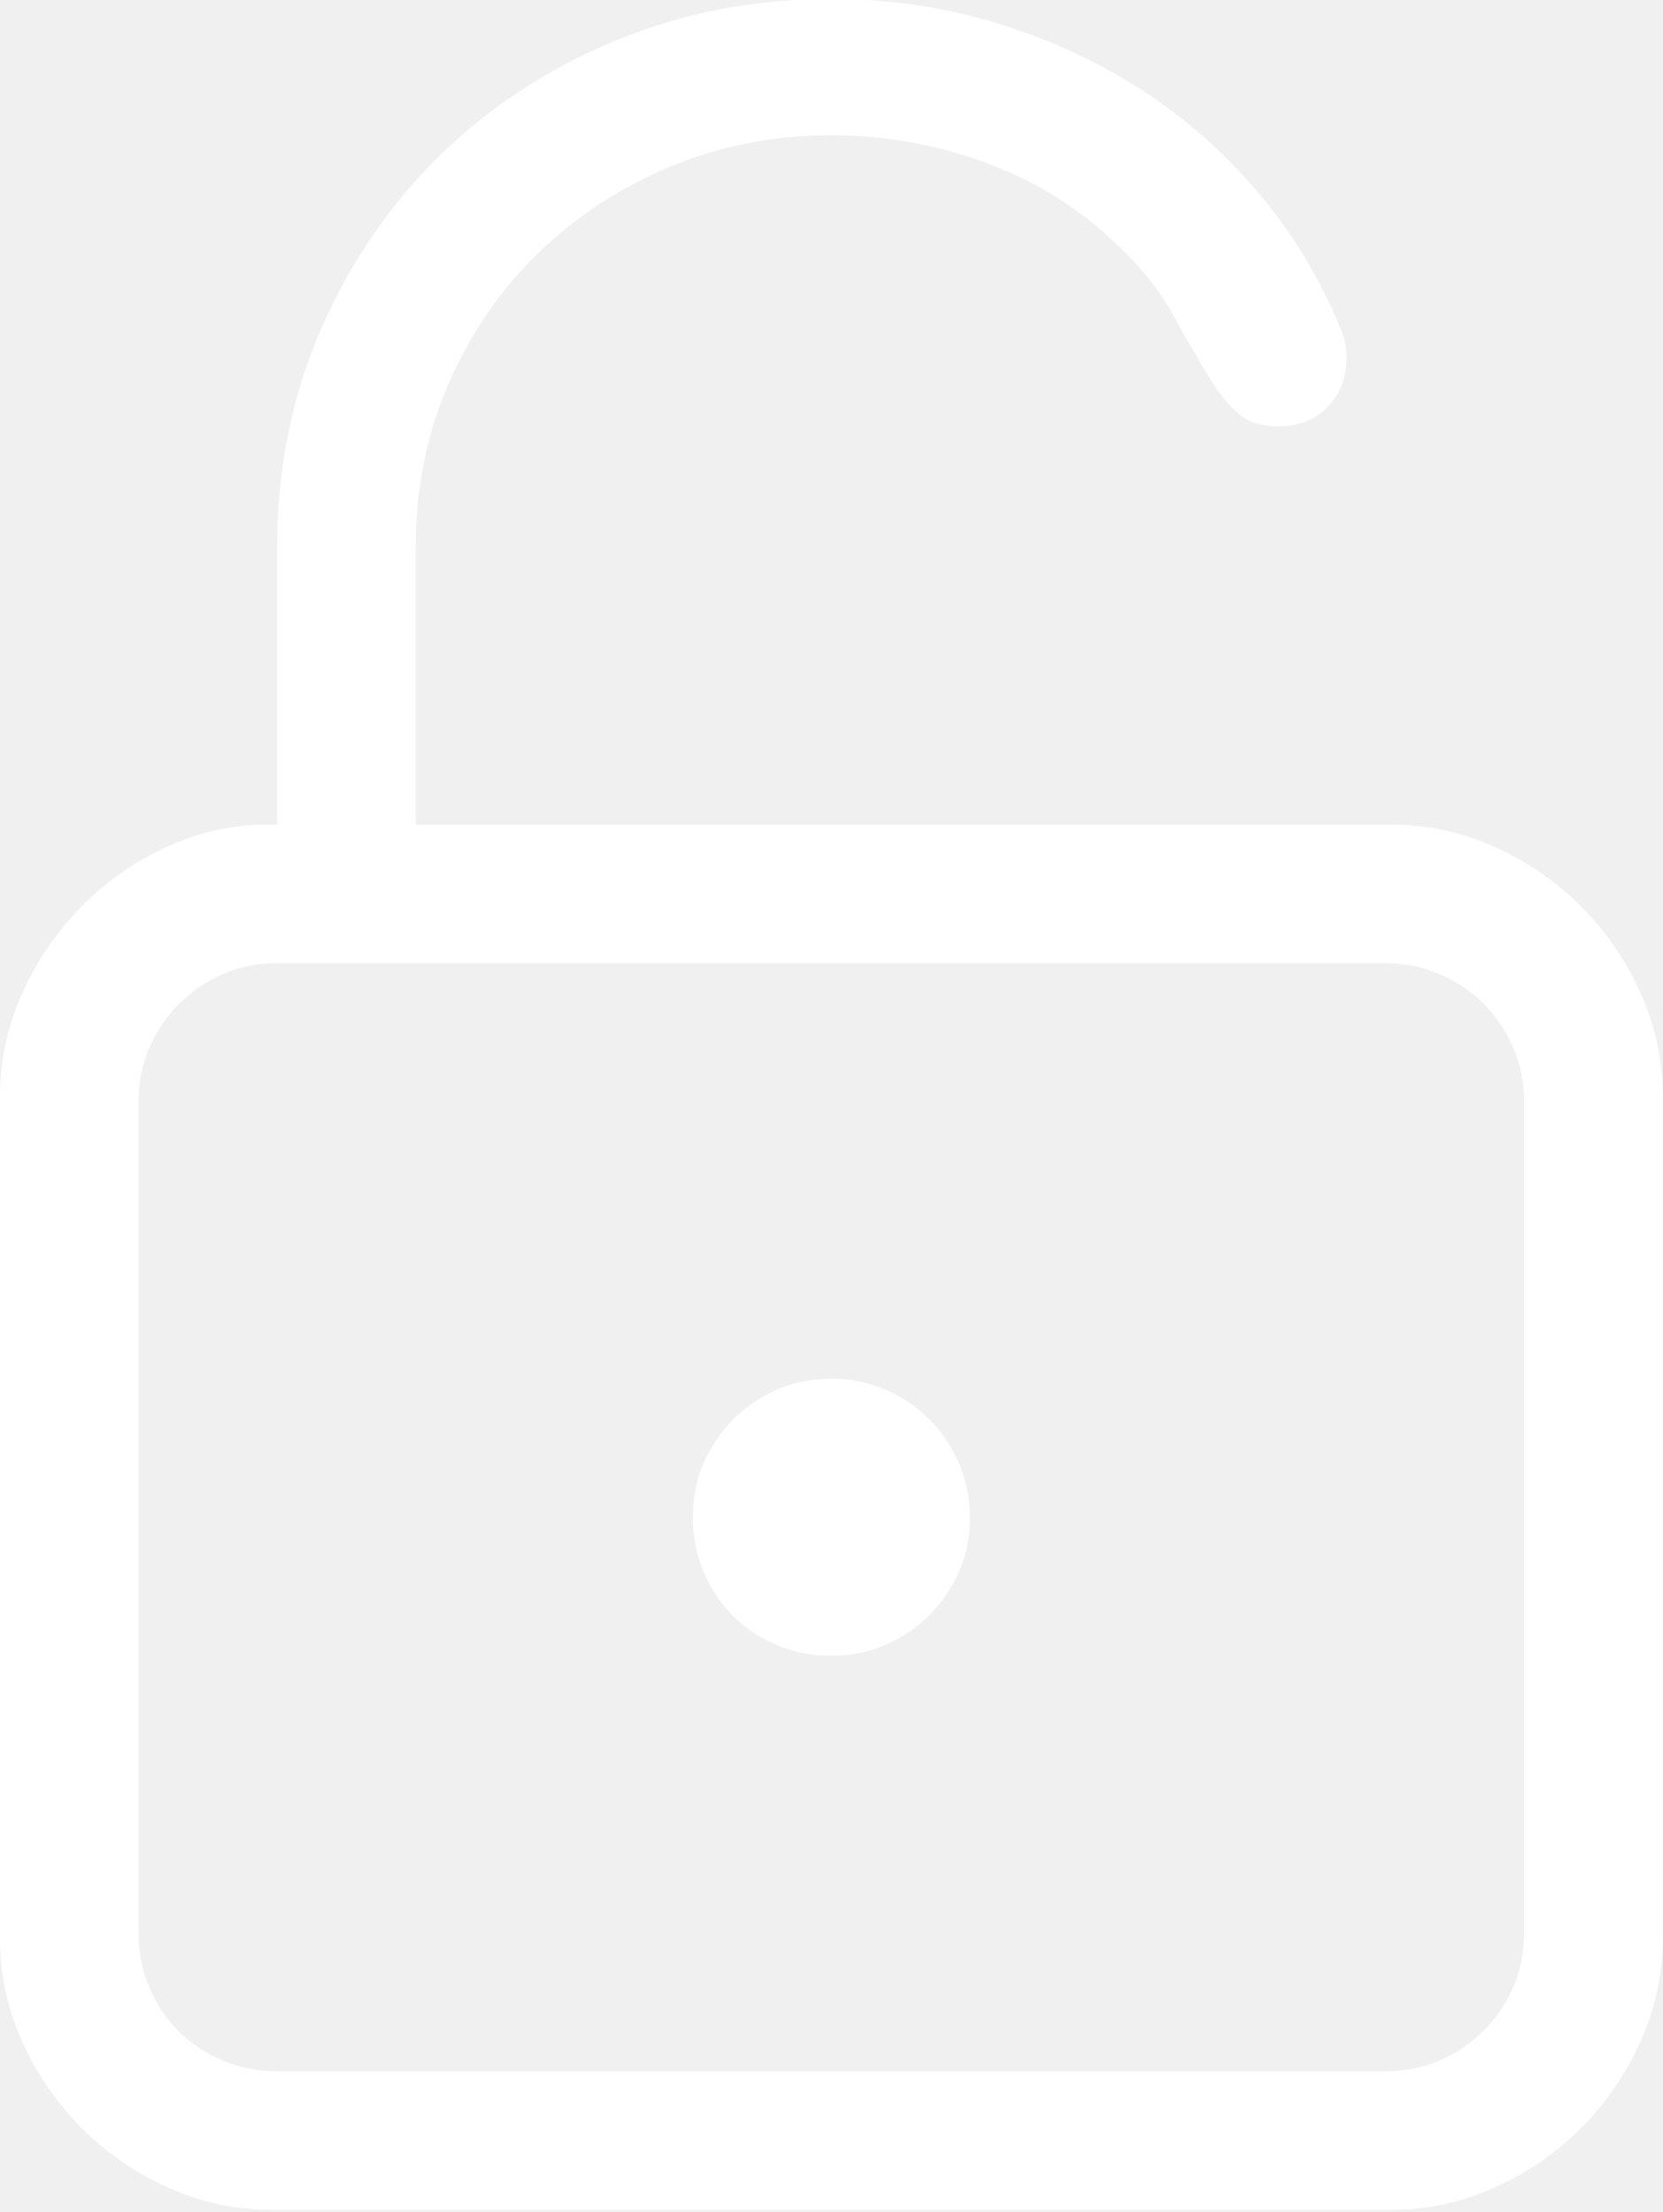
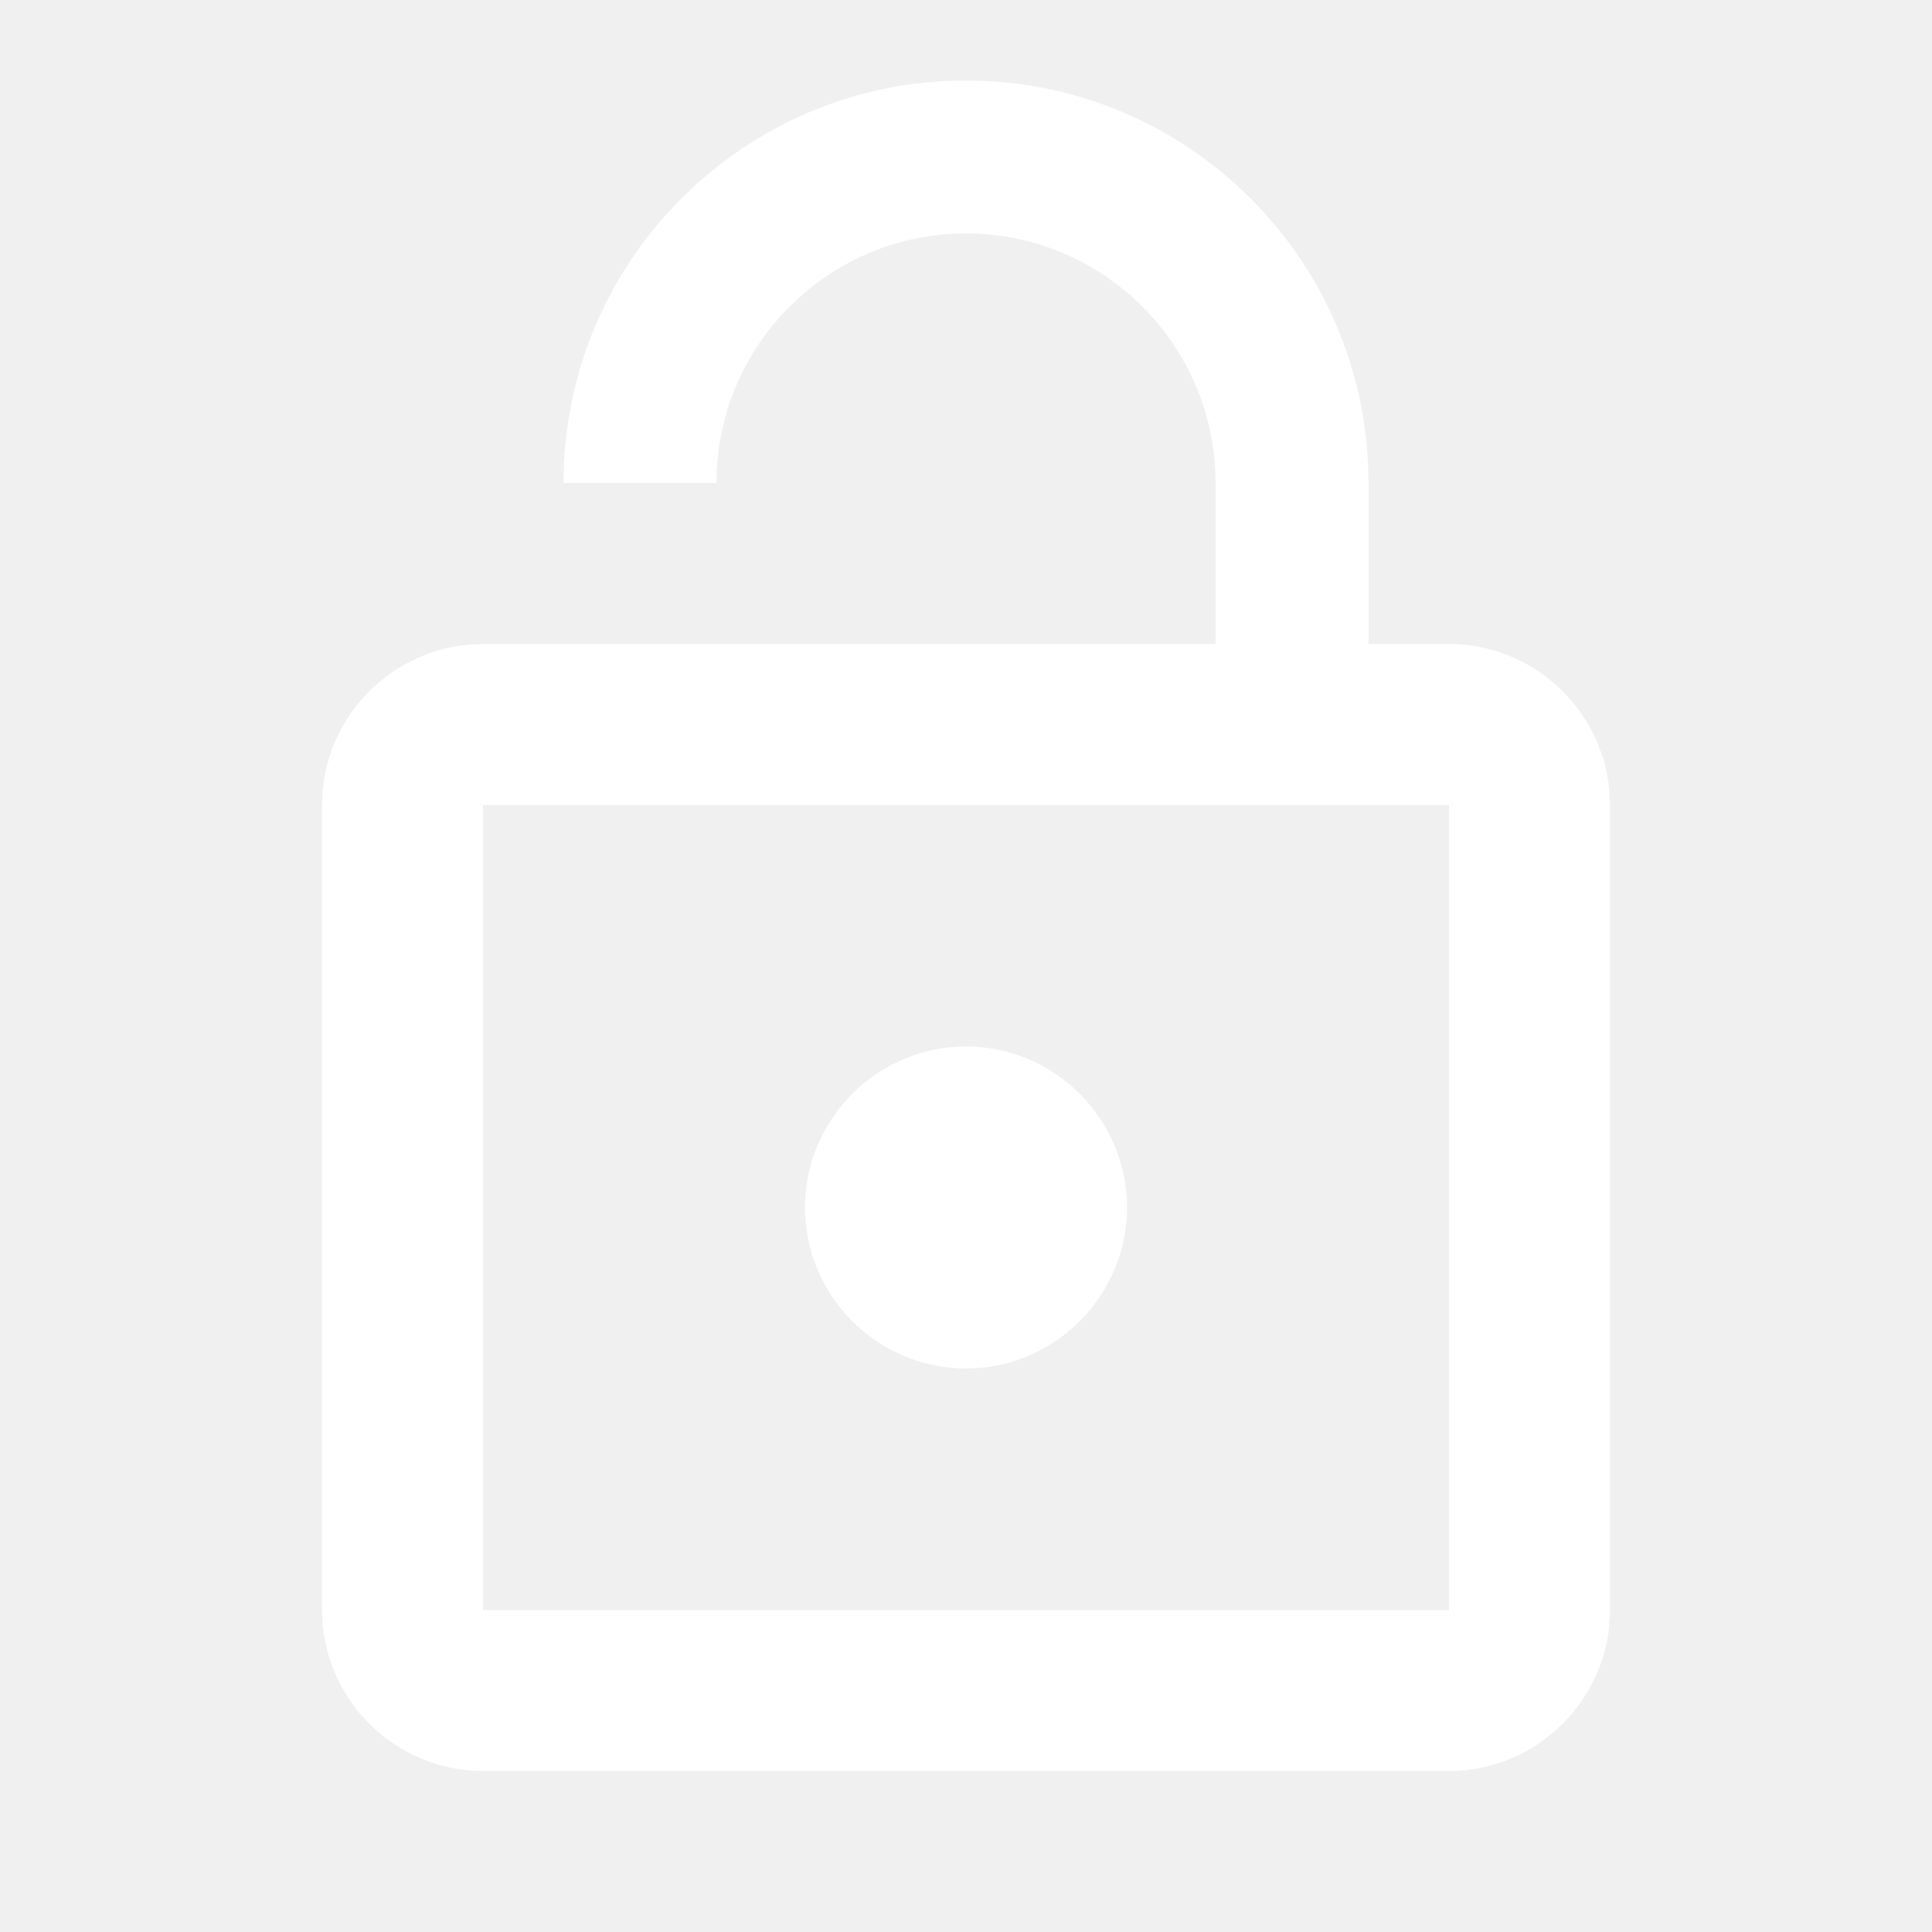
- <svg xmlns="http://www.w3.org/2000/svg" height="100%" viewBox="128 3 768 1022" width="100%">
-   <path d="M896,509.5L896,898.5C896,915.167 892.583,931.083 885.75,946.25C878.917,961.417 869.75,974.75 858.25,986.25C846.75,997.75 833.417,1006.92 818.25,1013.75C803.083,1020.58 787.167,1024 770.5,1024L253.5,1024C236.833,1024 220.917,1020.58 205.75,1013.75C190.583,1006.92 177.25,997.75 165.75,986.25C154.25,974.75 145.083,961.417 138.25,946.25C131.417,931.083 128,915.167 128,898.5L128,509.5C128,493.167 131.333,477.5 138,462.5C144.667,447.5 153.667,434.167 165,422.5C176.333,410.833 189.5,401.5 204.5,394.5C219.5,387.5 235.167,384 251.5,384L256,384L256,256C256,220 262.667,186.583 276,155.75C289.333,124.917 307.5,98.167 330.5,75.5C353.5,52.833 380.583,35 411.75,22C442.917,9 476.333,2.5 512,2.5C537.333,2.5 562,6 586,13C610,20 632.417,30.083 653.25,43.25C674.083,56.417 692.583,72.5 708.75,91.5C724.917,110.5 737.833,131.833 747.5,155.5C749.167,159.833 750,164 750,168C750,177.333 747.083,185 741.25,191C735.417,197 727.833,200 718.5,200C710.833,200 704.833,198.167 700.5,194.5C696.167,190.833 692.167,186.167 688.5,180.5C681.833,169.833 675.75,159.417 670.25,149.25C664.75,139.083 657.333,129.333 648,120C630,101.667 609.167,88 585.5,79C561.833,70 537.333,65.5 512,65.5C485.333,65.5 460.333,70.417 437,80.25C413.667,90.083 393.333,103.5 376,120.5C358.667,137.5 345,157.583 335,180.75C325,203.917 320,229 320,256L320,384L770.5,384C787.167,384 803.083,387.417 818.25,394.25C833.417,401.083 846.75,410.25 858.25,421.75C869.75,433.25 878.917,446.583 885.75,461.75C892.583,476.917 896,492.833 896,509.5ZM832,512C832,503.333 830.333,495.083 827,487.25C823.667,479.417 819.083,472.583 813.25,466.75C807.417,460.917 800.583,456.333 792.75,453C784.917,449.667 776.667,448 768,448L256,448C247,448 238.667,449.667 231,453C223.333,456.333 216.583,460.917 210.75,466.75C204.917,472.583 200.333,479.333 197,487C193.667,494.667 192,503 192,512L192,896C192,905 193.667,913.417 197,921.25C200.333,929.083 204.833,935.833 210.5,941.5C216.167,947.167 222.917,951.667 230.75,955C238.583,958.333 247,960 256,960L768,960C777,960 785.333,958.333 793,955C800.667,951.667 807.417,947.083 813.25,941.25C819.083,935.417 823.667,928.667 827,921C830.333,913.333 832,905 832,896ZM576,704C576,713 574.333,721.333 571,729C567.667,736.667 563.083,743.417 557.25,749.25C551.417,755.083 544.667,759.667 537,763C529.333,766.333 521,768 512,768C503,768 494.583,766.333 486.75,763C478.917,759.667 472.167,755.167 466.5,749.5C460.833,743.833 456.333,737.083 453,729.25C449.667,721.417 448,713 448,704C448,695 449.667,686.667 453,679C456.333,671.333 460.917,664.583 466.75,658.75C472.583,652.917 479.333,648.333 487,645C494.667,641.667 503,640 512,640C520.667,640 528.917,641.667 536.75,645C544.583,648.333 551.417,652.917 557.25,658.75C563.083,664.583 567.667,671.417 571,679.25C574.333,687.083 576,695.333 576,704Z" fill="#FFFFFF" fill-opacity="1">
-   </path>
+ <svg xmlns="http://www.w3.org/2000/svg" fill="#fff" width="512" height="512" viewBox="0 0 24 24">
+   <path d="M0 0h24v24H0z" fill="none" />
+   <path d="M12 17c1.1 0 2-.9 2-2s-.9-2-2-2-2 .9-2 2 .9 2 2 2zm6-9h-1V6c0-2.76-2.24-5-5-5S7 3.24 7 6h1.9c0-1.71 1.39-3.1 3.1-3.1 1.71 0 3.1 1.39 3.1 3.1v2H6c-1.1 0-2 .9-2 2v10c0 1.1.9 2 2 2h12c1.1 0 2-.9 2-2V10c0-1.1-.9-2-2-2zm0 12H6V10h12v10z" />
</svg>
